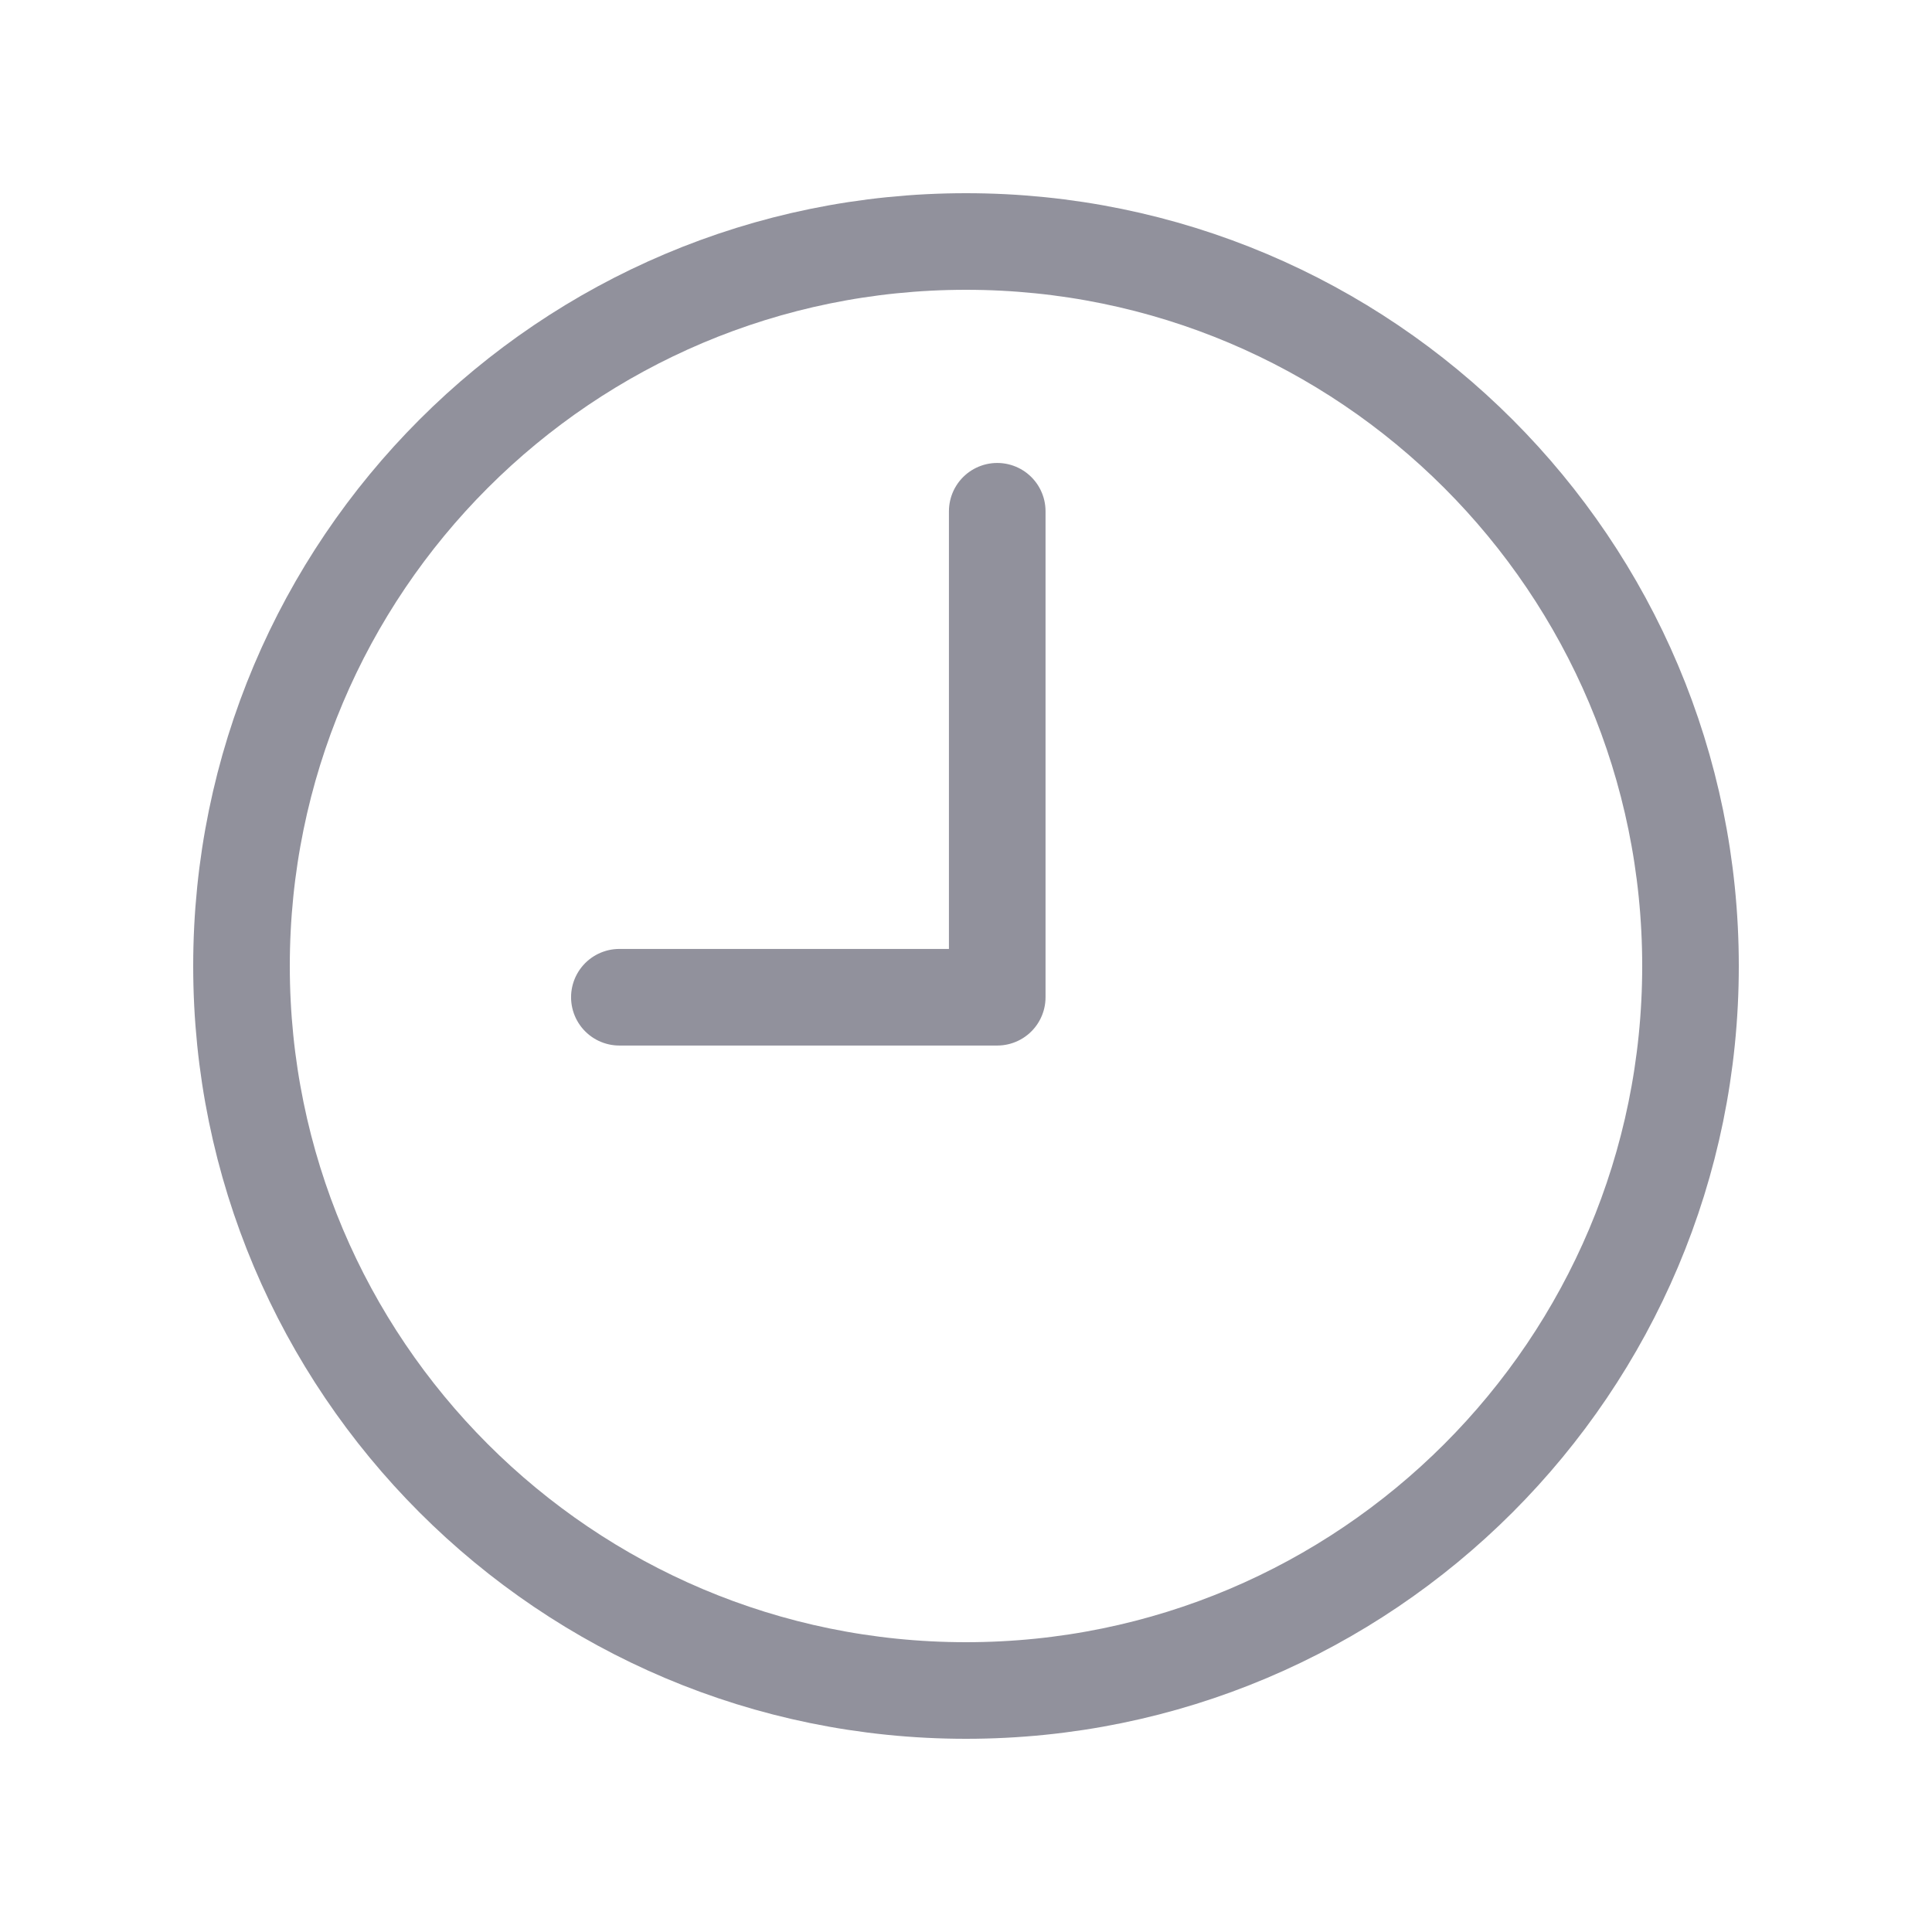
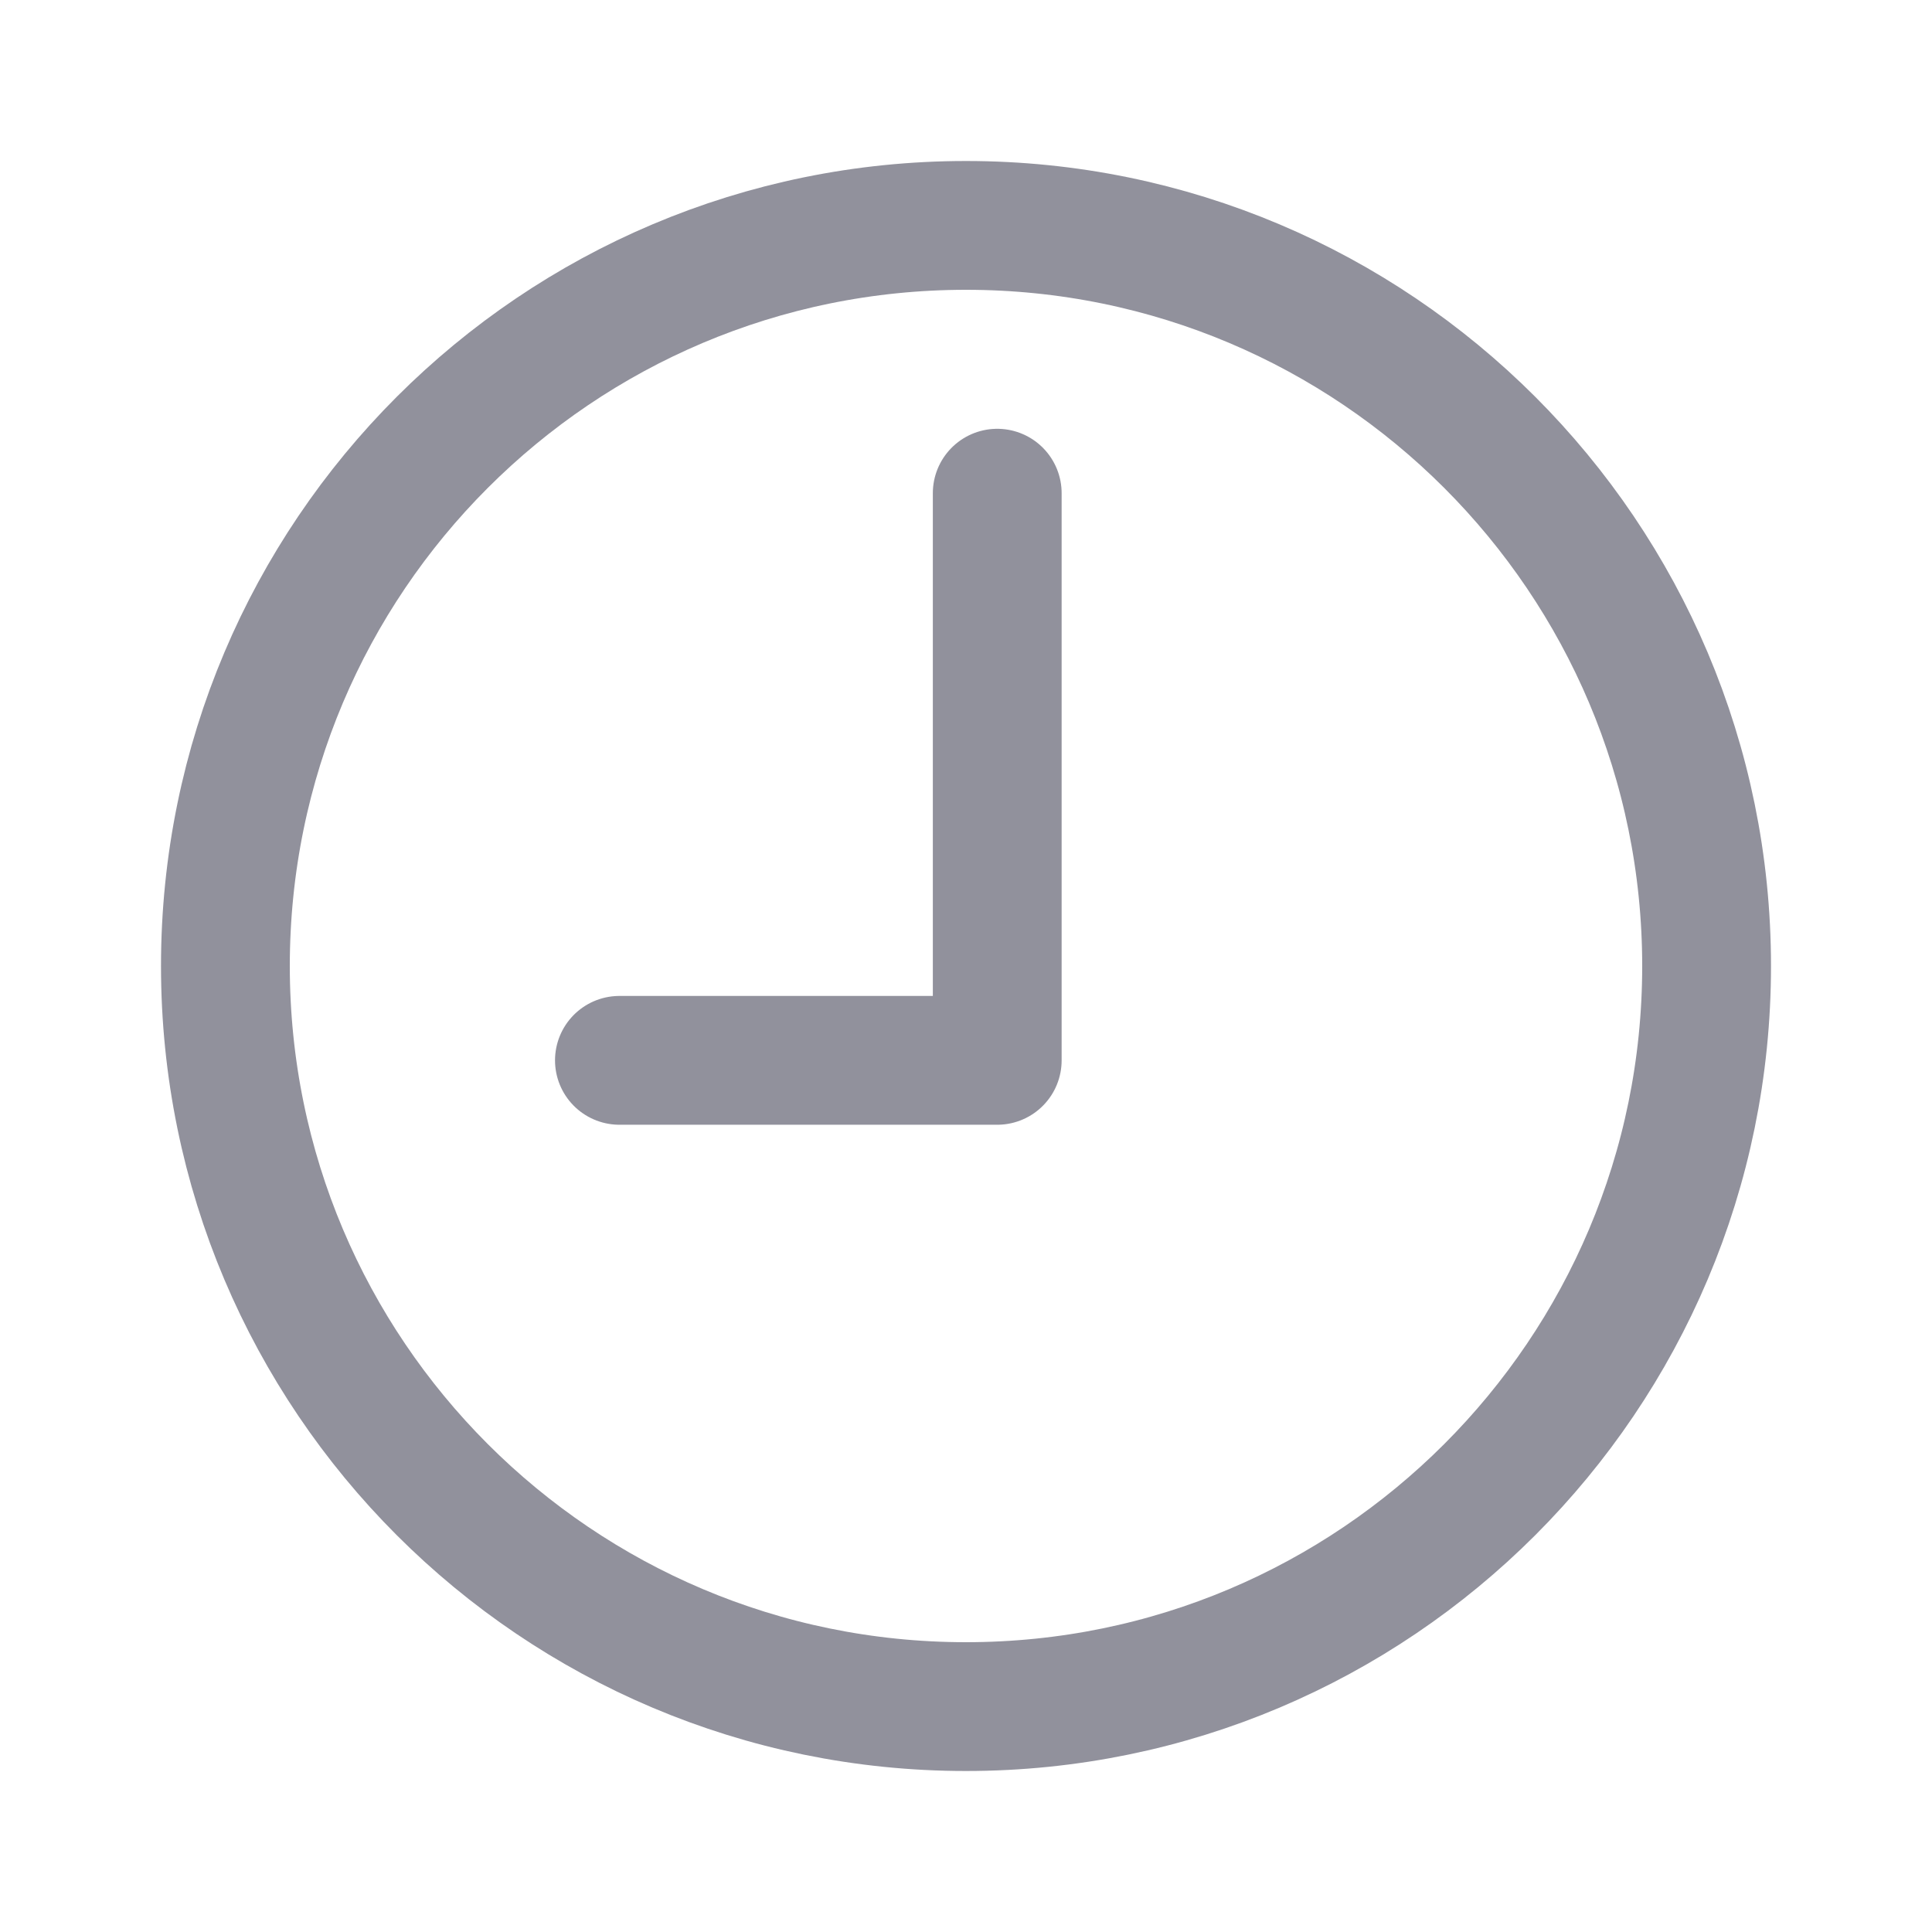
- <svg xmlns="http://www.w3.org/2000/svg" width="24" height="24" viewBox="0 0 24 24" fill="none">
-   <path d="M12.388 6.351V12.388H7.694M21 12C21 16.971 16.971 21 12 21C7.029 21 3 16.971 3 12C3 7.029 7.029 3 12 3C16.971 3 21 7.029 21 12Z" stroke="#91919C" stroke-width="1.2" stroke-linecap="round" stroke-linejoin="round" />
+ <svg xmlns="http://www.w3.org/2000/svg" width="18" height="18" viewBox="0 0 18 18" fill="none">
+   <circle cx="9" cy="9" r="6.9" stroke="#91919C" stroke-width="1.2" />
+   <path d="M9.291 4.595V9.879H5.771" stroke="#91919C" stroke-width="1.2" stroke-linecap="round" stroke-linejoin="round" />
</svg>
